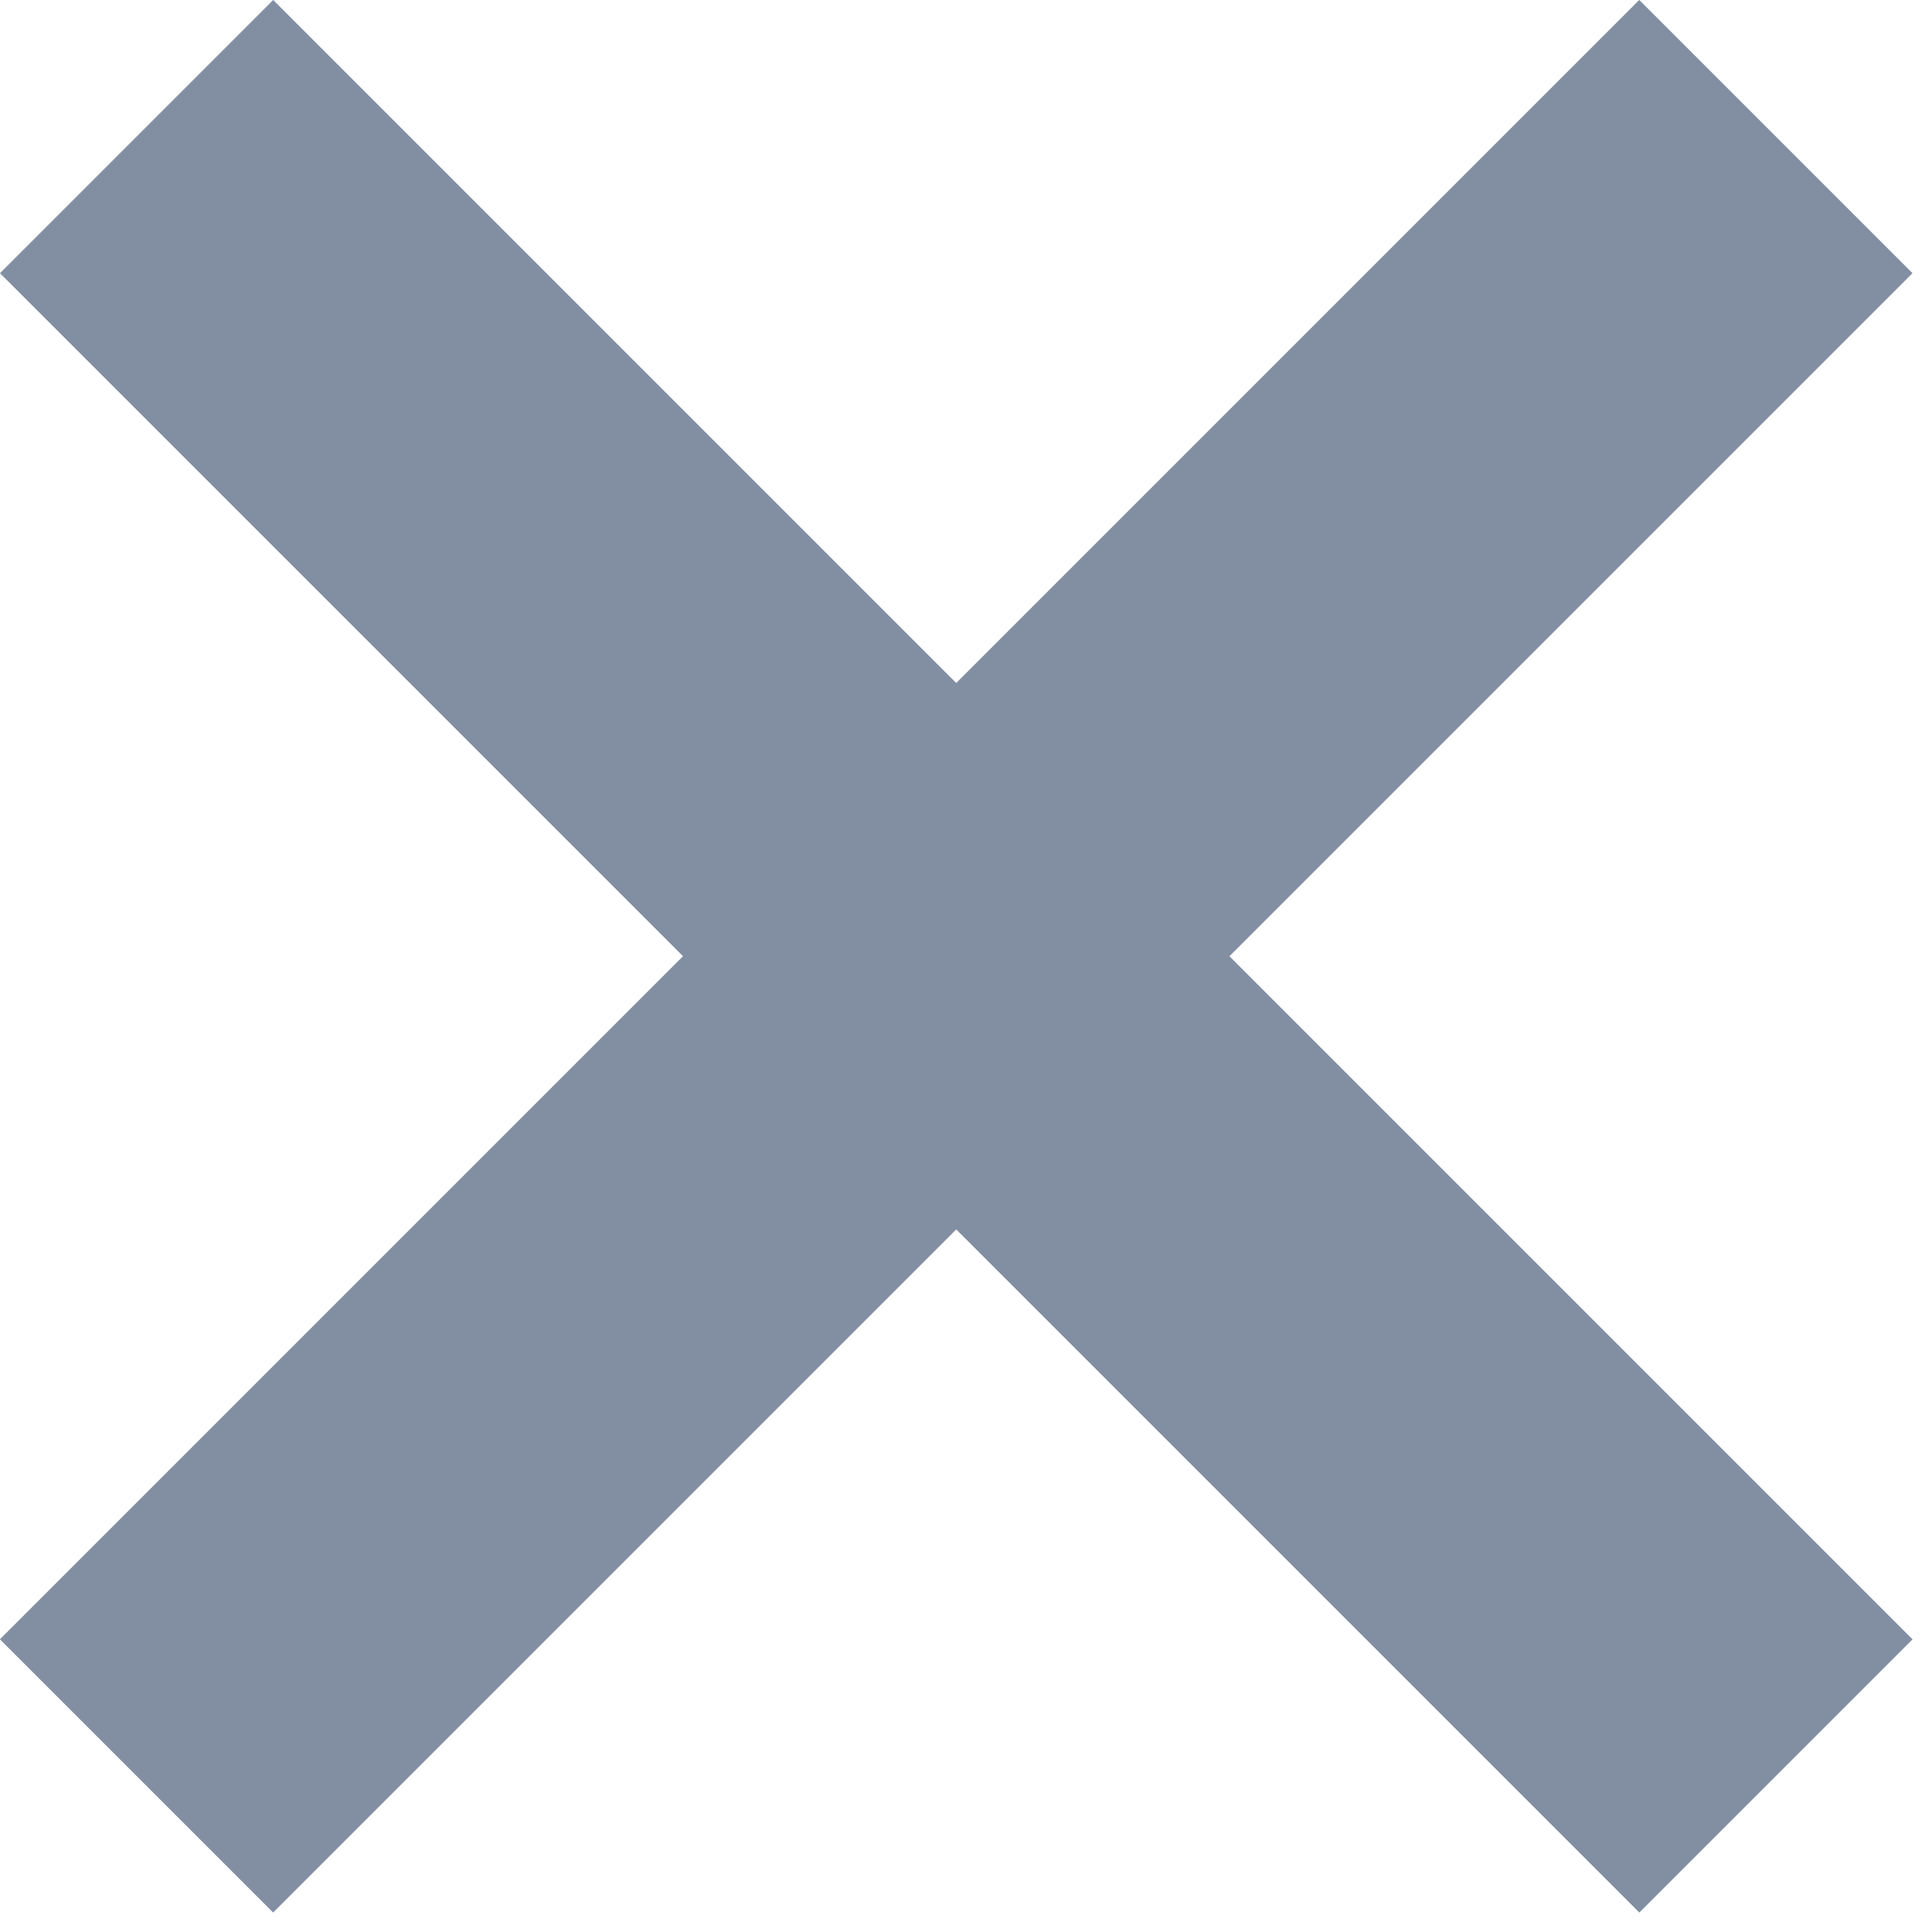
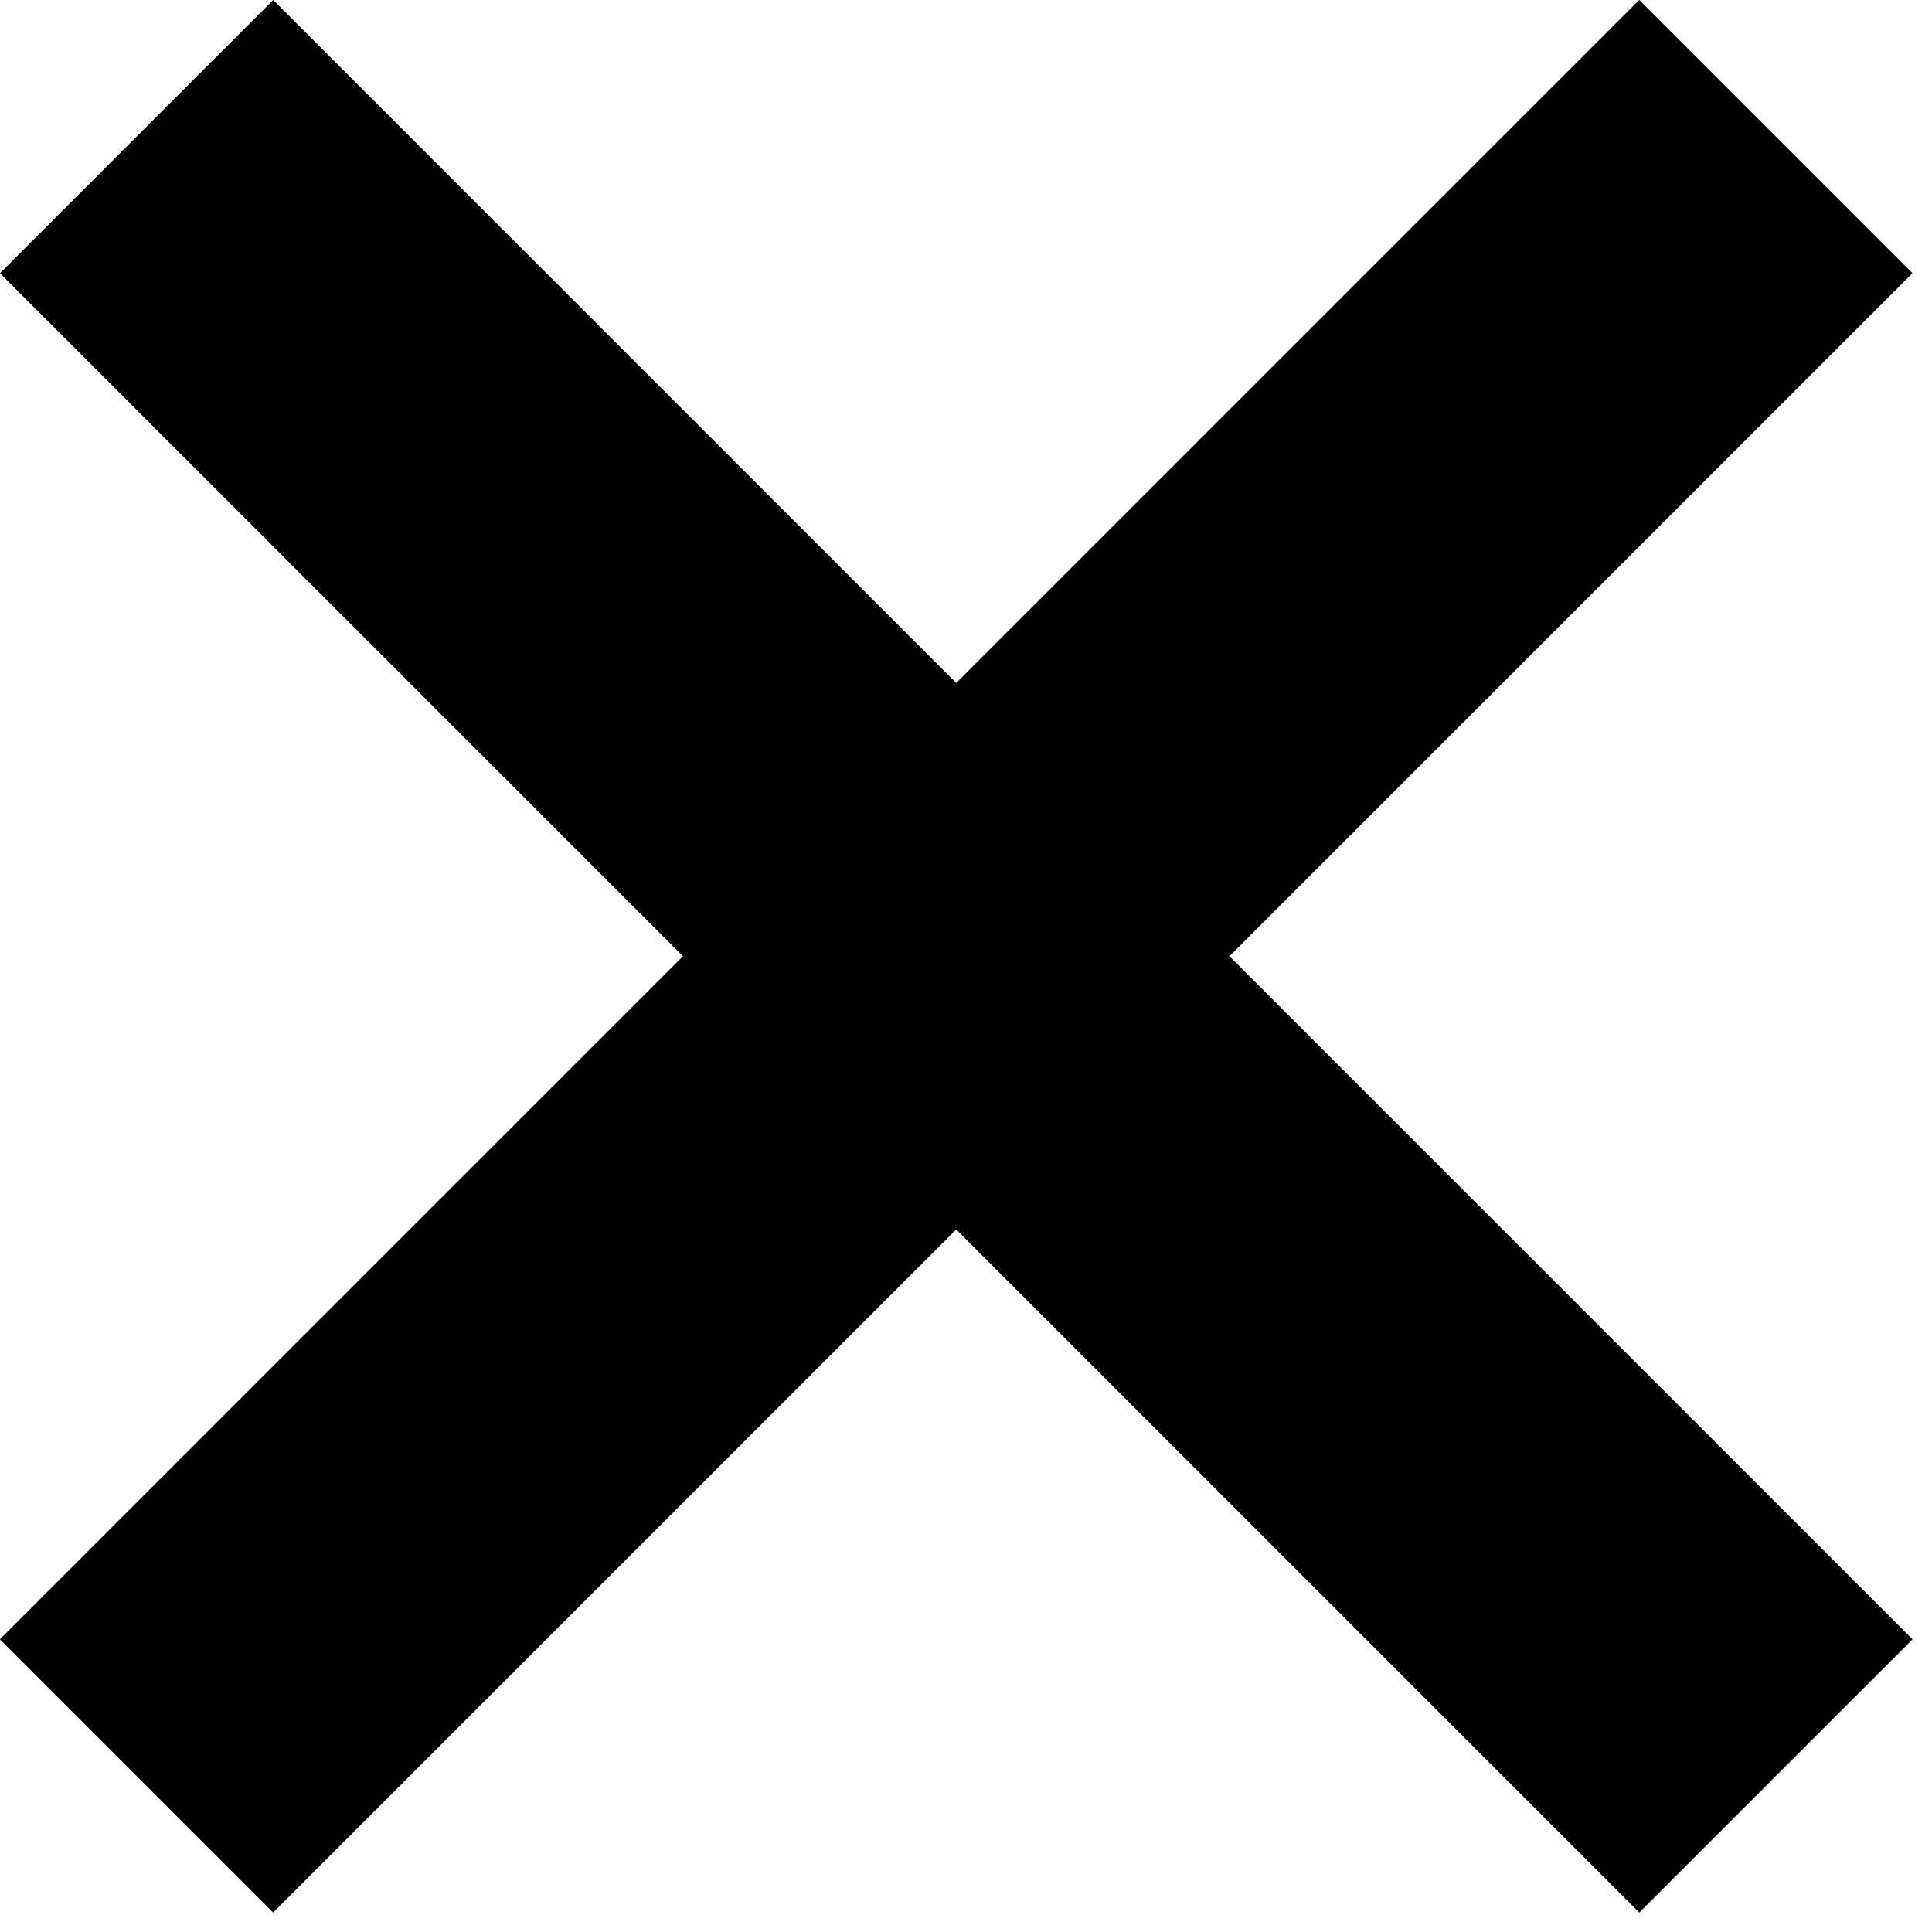
<svg xmlns="http://www.w3.org/2000/svg" width="15" height="15" viewBox="0 0 15 15" fill="none">
-   <rect x="12.727" width="3" height="18" transform="rotate(45 12.7275 0)" fill="#828FA3" />
-   <rect y="2.121" width="3" height="18" transform="rotate(-45 0 2.12132)" fill="#828FA3" />
+   <rect x="12.727" width="3" height="18" transform="rotate(45 12.7275 0)" fill="#000000" />
+   <rect y="2.121" width="3" height="18" transform="rotate(-45 0 2.12132)" fill="#000000" />
</svg>
